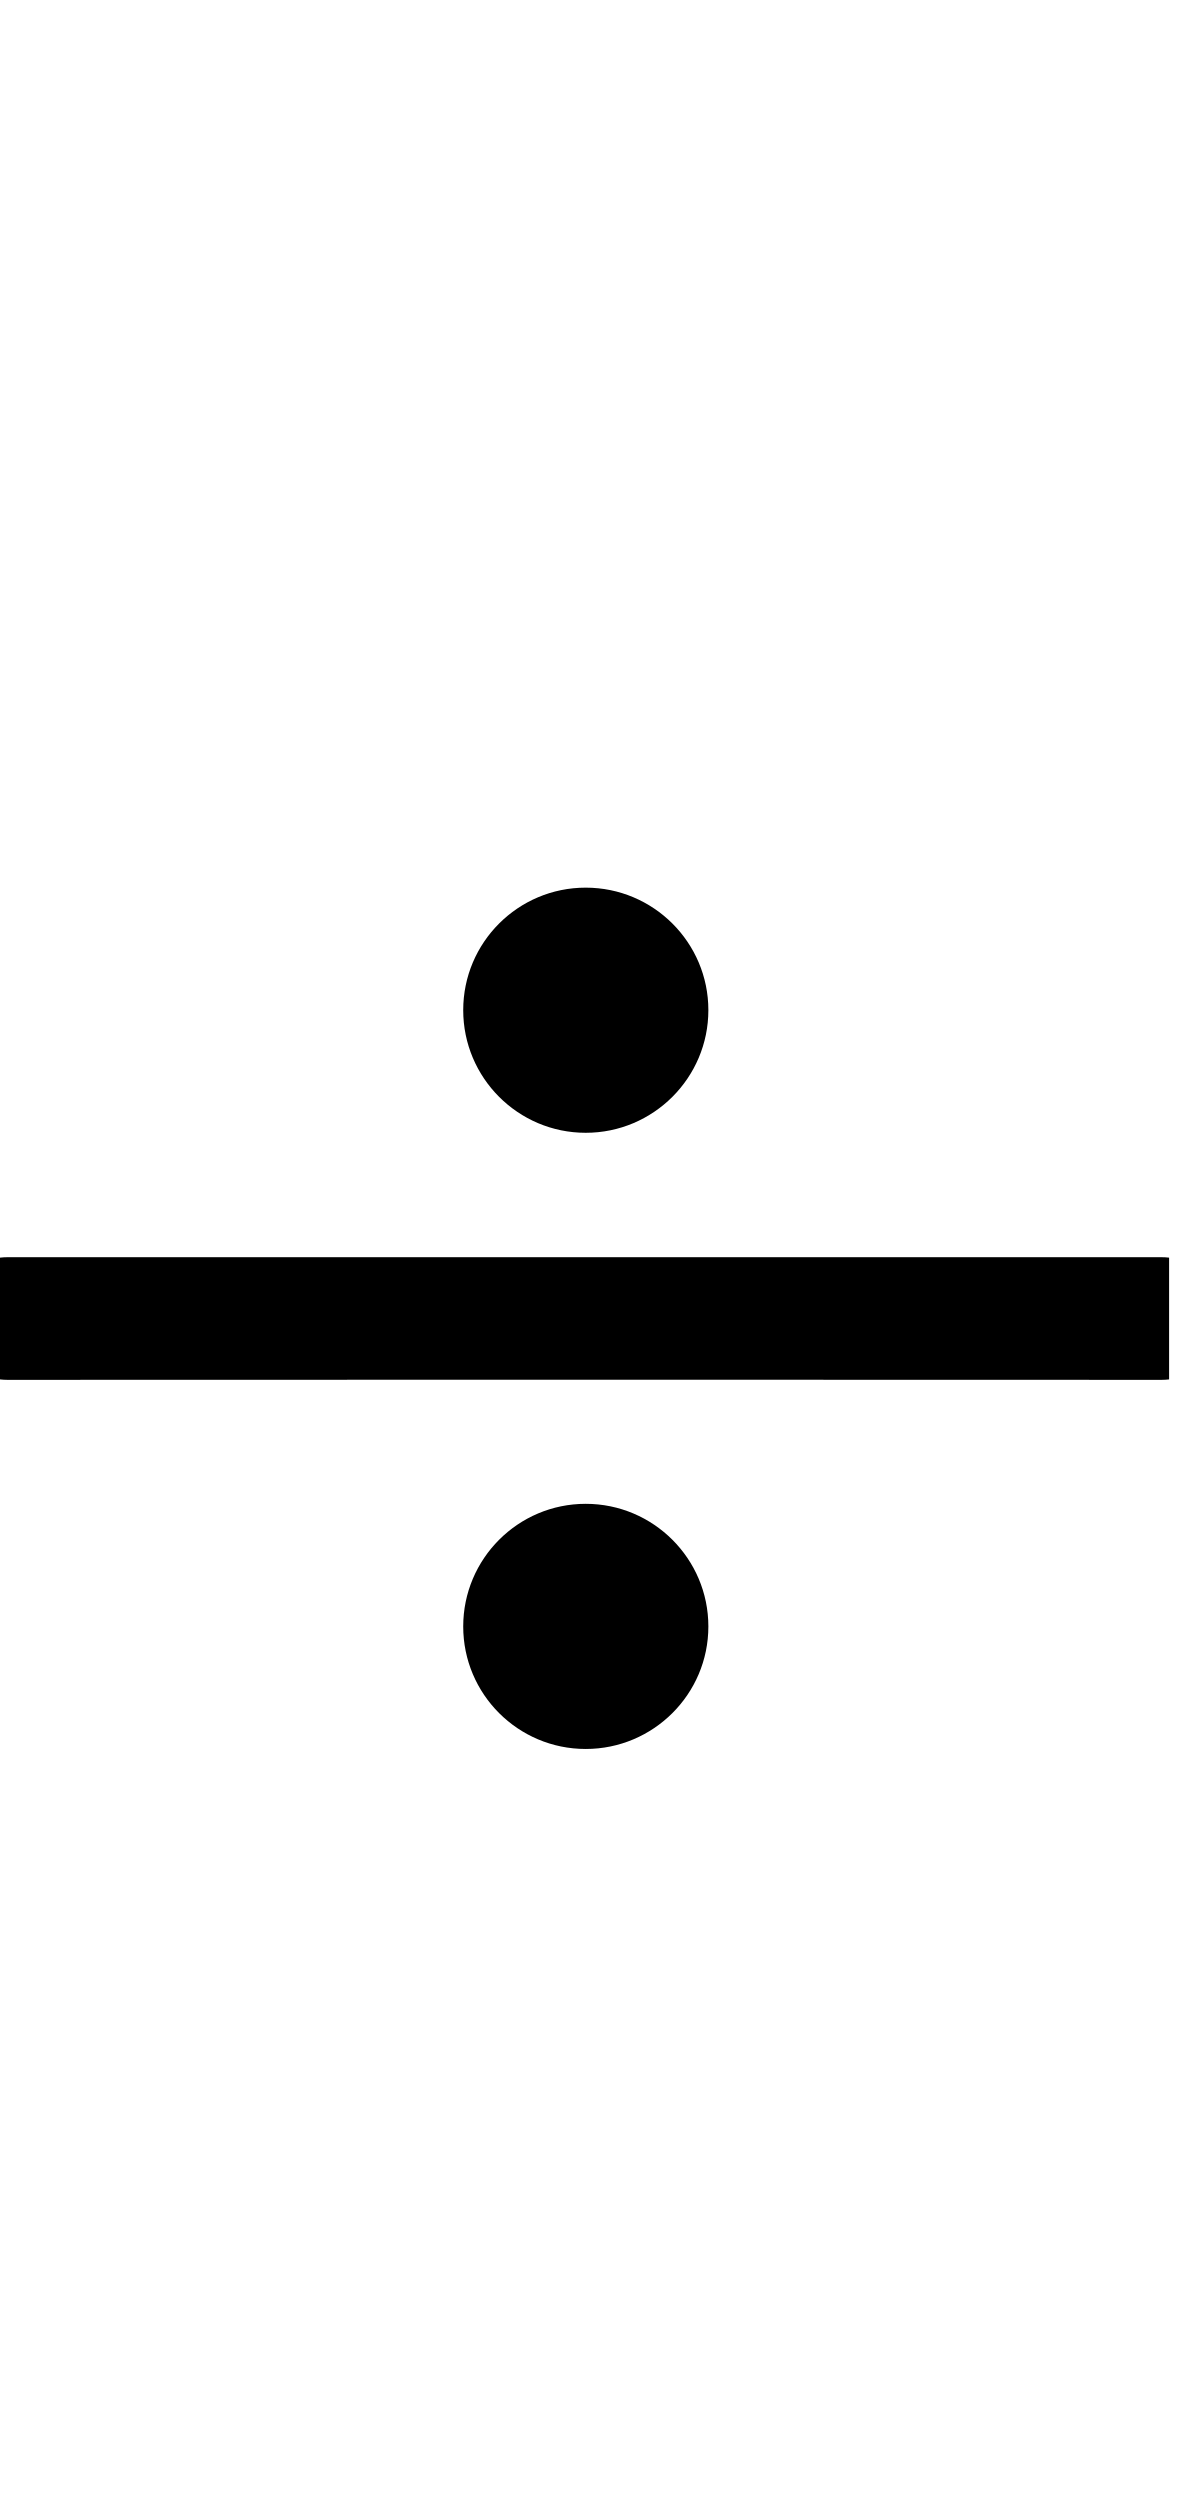
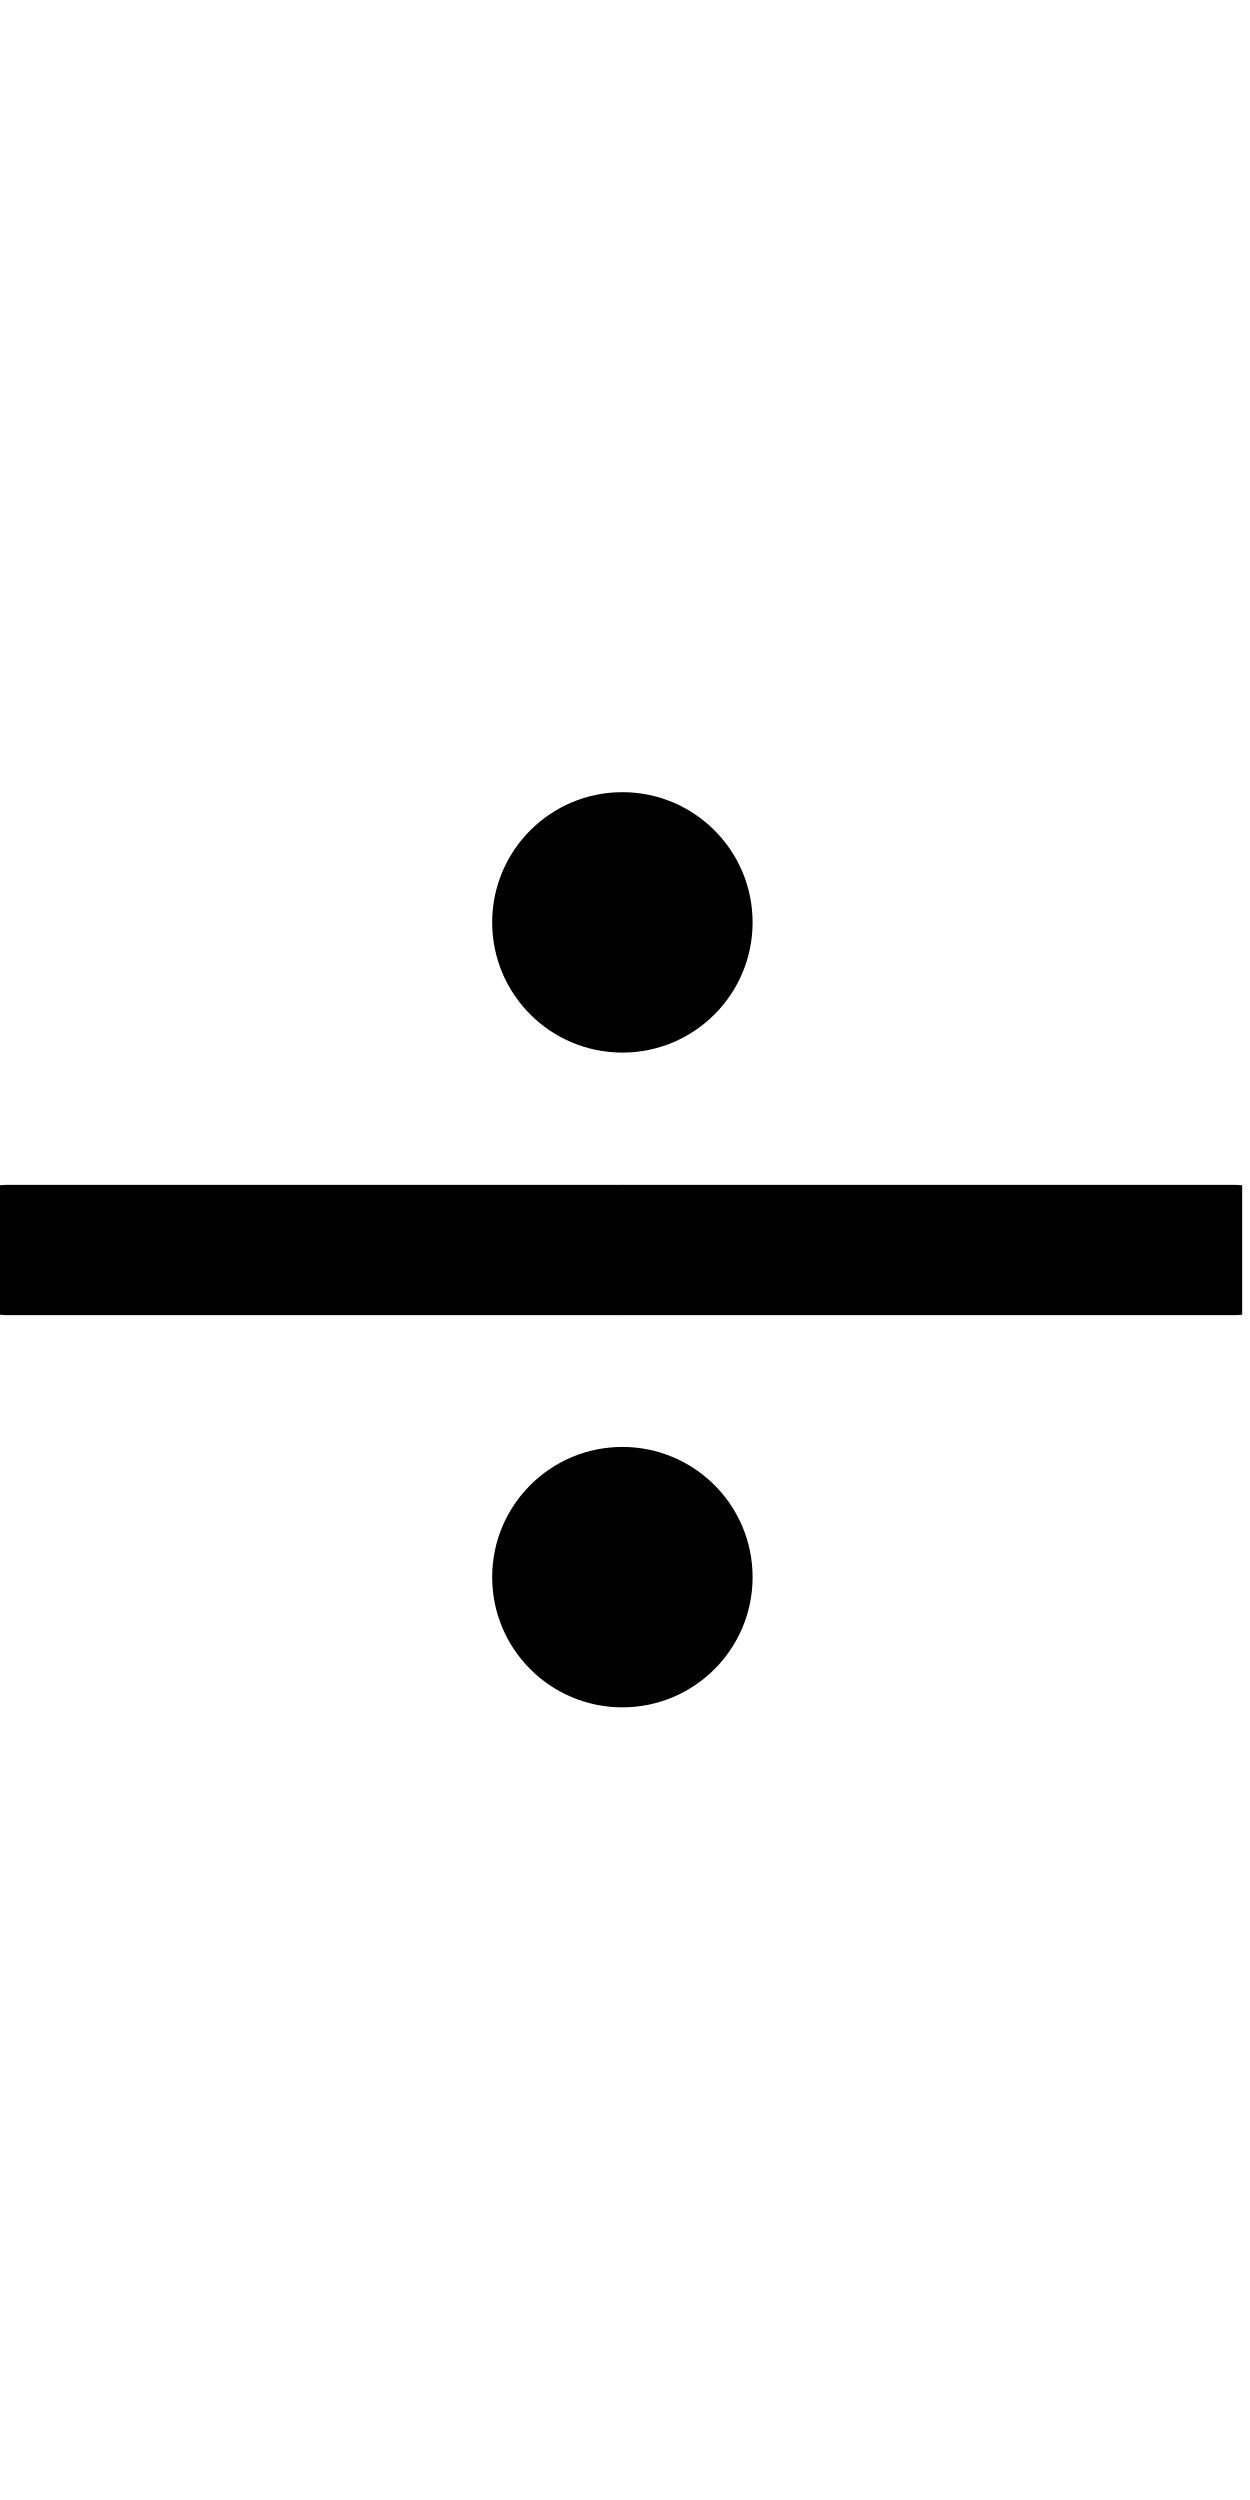
- <svg xmlns="http://www.w3.org/2000/svg" width="100%" height="100%" viewBox="0 0 8 17" version="1.1" xml:space="preserve" style="fill-rule:evenodd;clip-rule:evenodd;stroke-linejoin:round;stroke-miterlimit:2;">
-   <g transform="matrix(1,0,0,1,0,-327)">
-     <g id="decimal" transform="matrix(0.496875,0,0,1,0,327.966)">
+ <svg xmlns="http://www.w3.org/2000/svg" width="100%" height="100%" viewBox="0 0 8 16" version="1.1" xml:space="preserve" style="fill-rule:evenodd;clip-rule:evenodd;stroke-linejoin:round;stroke-miterlimit:2;">
+   <g transform="matrix(1,0,0,1,-162,0)">
+     <g id="_." transform="matrix(0.496875,0,0,1,162,0)">
      <rect x="0" y="0" width="16" height="16" style="fill:none;" />
-       <g id="decimal1" transform="matrix(2.01258,0,0,1,-382.159,-1.77636e-15)">
-         <path d="M193.868,10.927C194.328,10.927 194.702,10.554 194.702,10.094C194.702,9.634 194.328,9.26 193.868,9.26C193.408,9.26 193.035,9.634 193.035,10.094C193.035,10.554 193.408,10.927 193.868,10.927ZM189.885,7.586C189.902,7.584 189.918,7.583 189.935,7.583L197.785,7.583C197.802,7.583 197.819,7.584 197.835,7.586L197.835,8.414C197.819,8.416 197.802,8.417 197.785,8.417L193.868,8.416L189.935,8.417C189.918,8.417 189.902,8.416 189.885,8.414L189.885,7.586ZM193.868,5.07C194.328,5.07 194.702,5.443 194.702,5.903C194.702,6.363 194.328,6.737 193.868,6.737C193.408,6.737 193.035,6.363 193.035,5.903C193.035,5.443 193.408,5.07 193.868,5.07Z" />
+       <clipPath id="_clip1">
+         <rect x="0" y="0" width="16" height="16" />
+       </clipPath>
+       <g clip-path="url(#_clip1)">
+         <g id="_20" transform="matrix(1.67715,0,0,-0.833333,-40.6207,95.0937)">
+           <circle cx="29" cy="102" r="1" />
+         </g>
+         <g id="base" transform="matrix(2.01258,0,0,1,-8.05085,0)">
+           <g id="consonant" transform="matrix(6.12323e-17,-1,-1,-6.12323e-17,16,16)">
+             <path d="M7.583,4.1L7.583,8C7.583,8.23 7.77,8.417 8,8.417C8.23,8.417 8.417,8.23 8.417,8L8.417,4.1C8.417,3.87 8.23,3.683 8,3.683C7.77,3.683 7.583,3.87 7.583,4.1Z" />
+           </g>
+           <g id="consonant1" transform="matrix(6.12323e-17,-1,-1,-6.12323e-17,12.467,16)">
+             <path d="M7.583,4.5L7.583,8.417C7.583,8.647 7.77,8.833 8,8.833C8.23,8.833 8.417,8.647 8.417,8.417L8.417,4.5C8.417,4.27 8.23,4.083 8,4.083C7.77,4.083 7.583,4.27 7.583,4.5Z" />
+           </g>
+         </g>
+         <g id="_2" transform="matrix(1.67715,0,0,0.833333,-40.6207,-79.0967)">
+           <circle cx="29" cy="102" r="1" />
+         </g>
      </g>
    </g>
  </g>
</svg>
